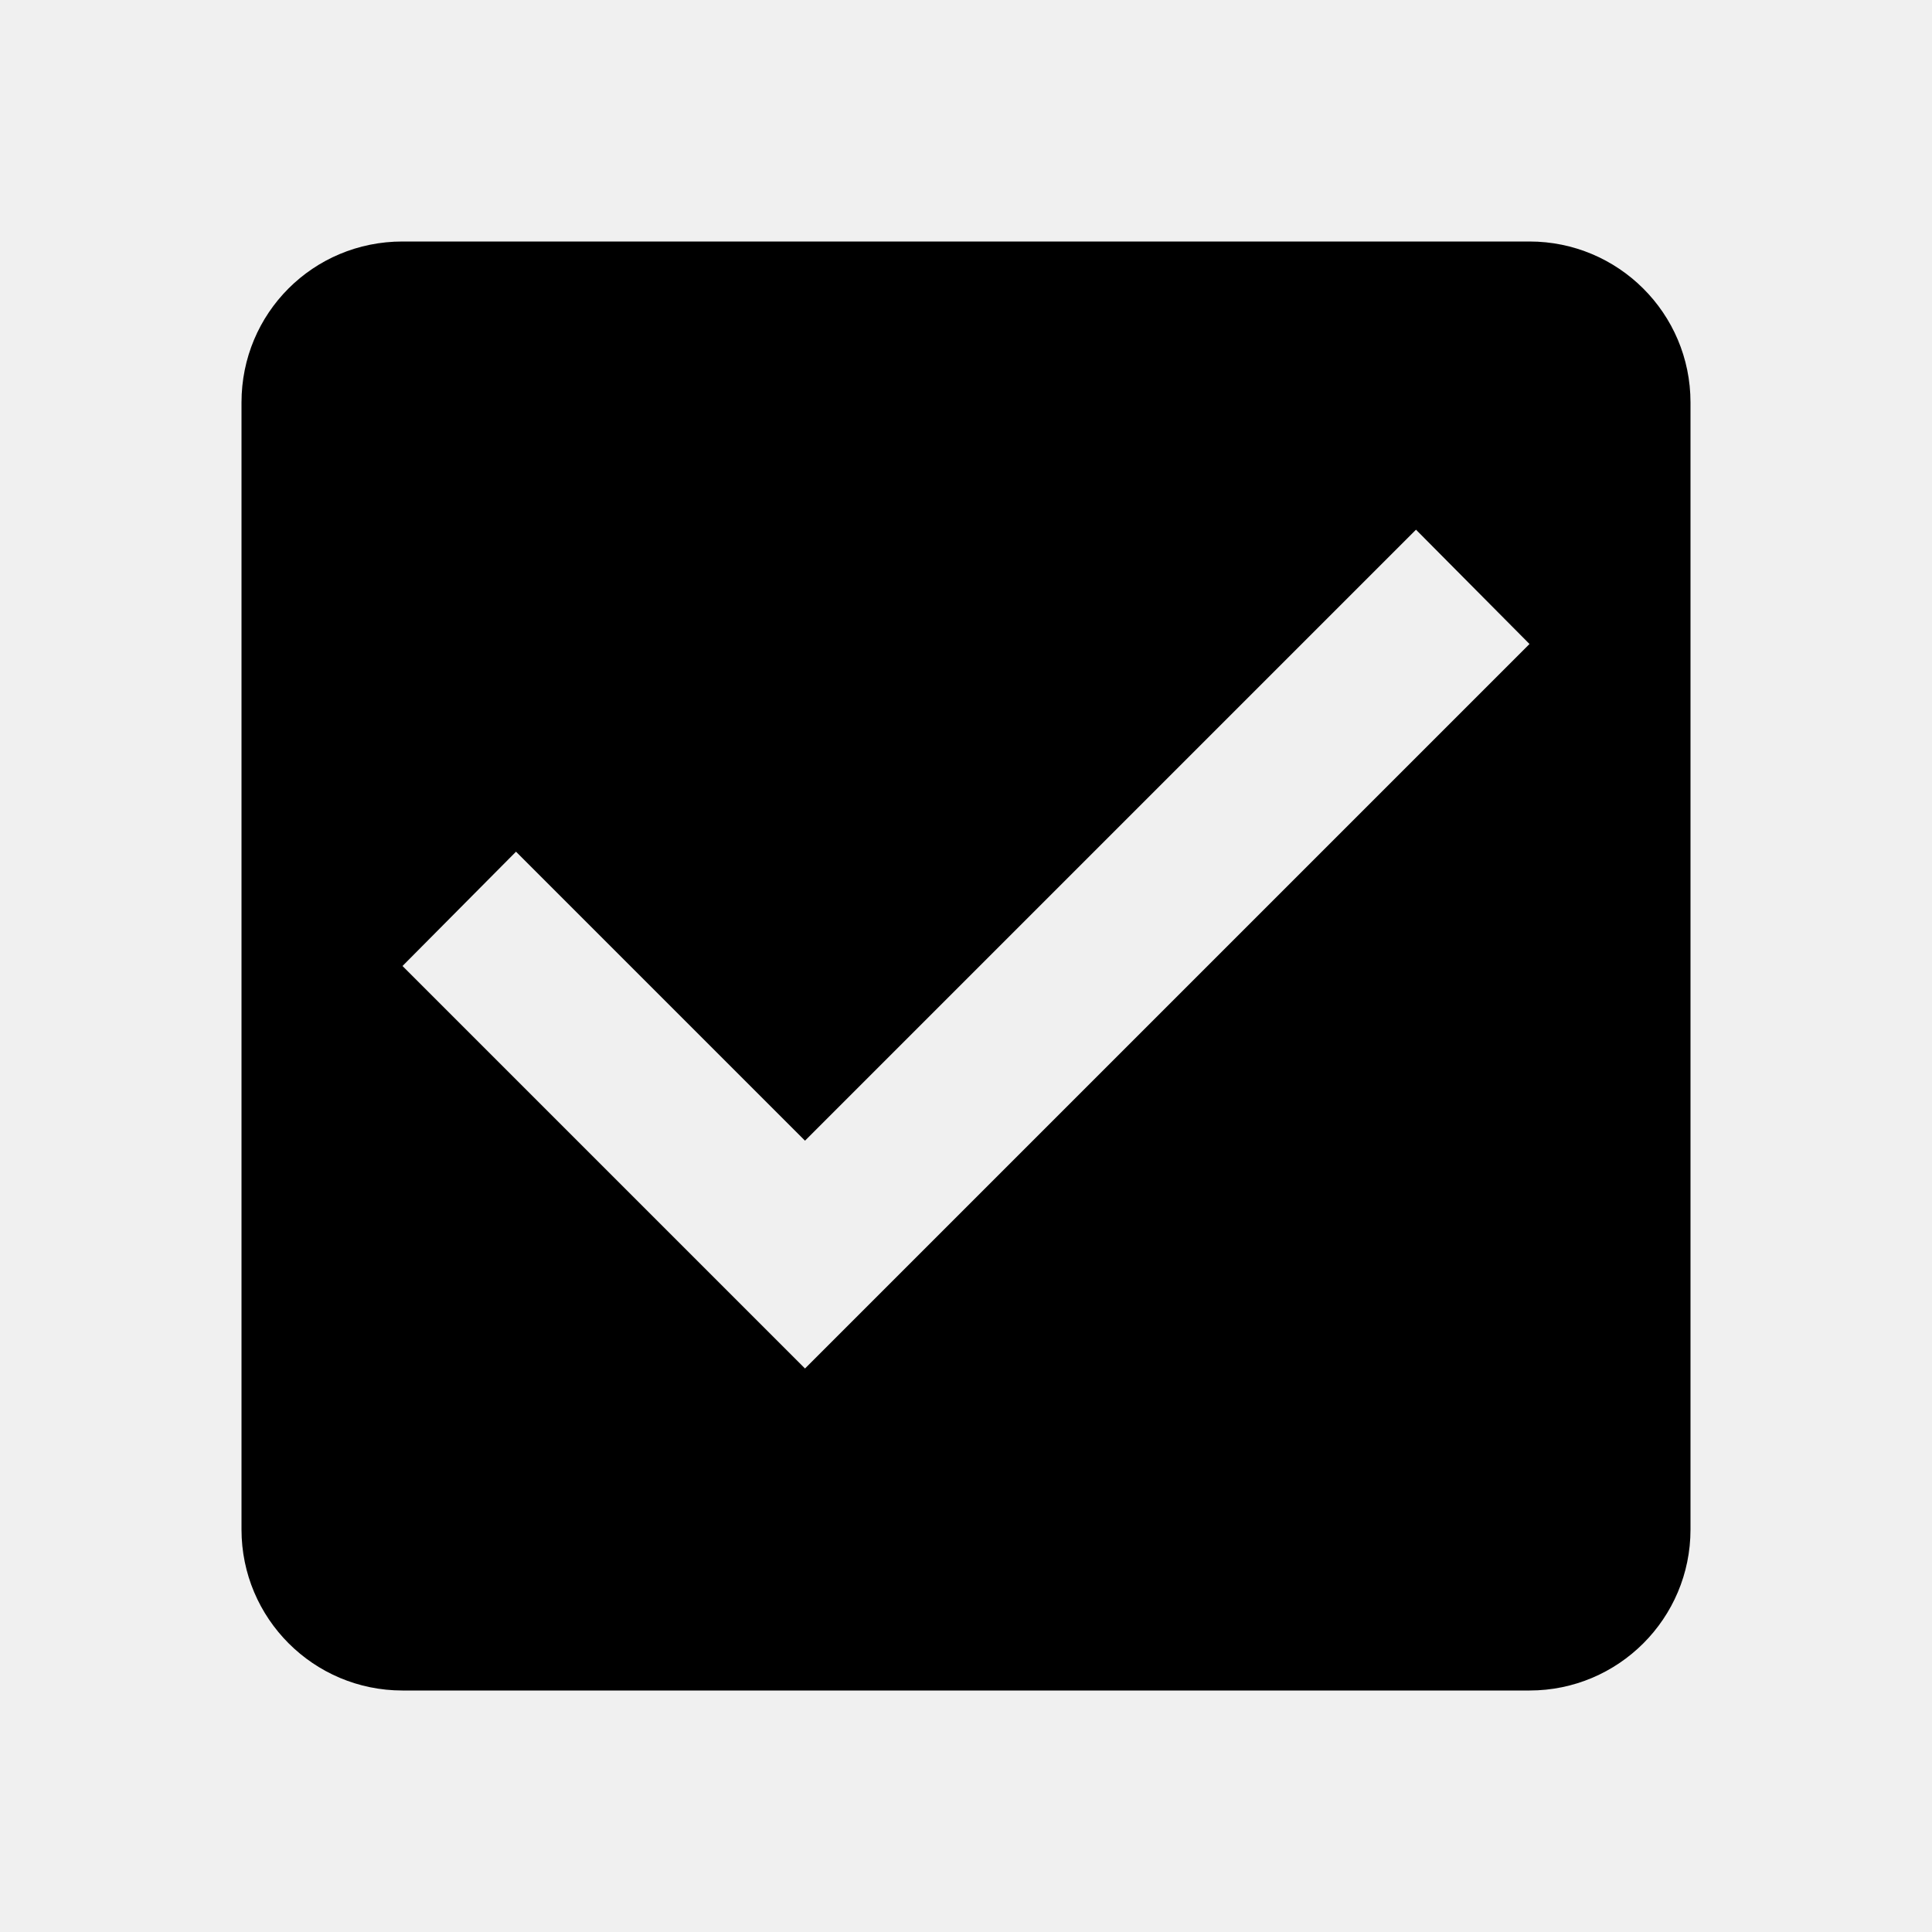
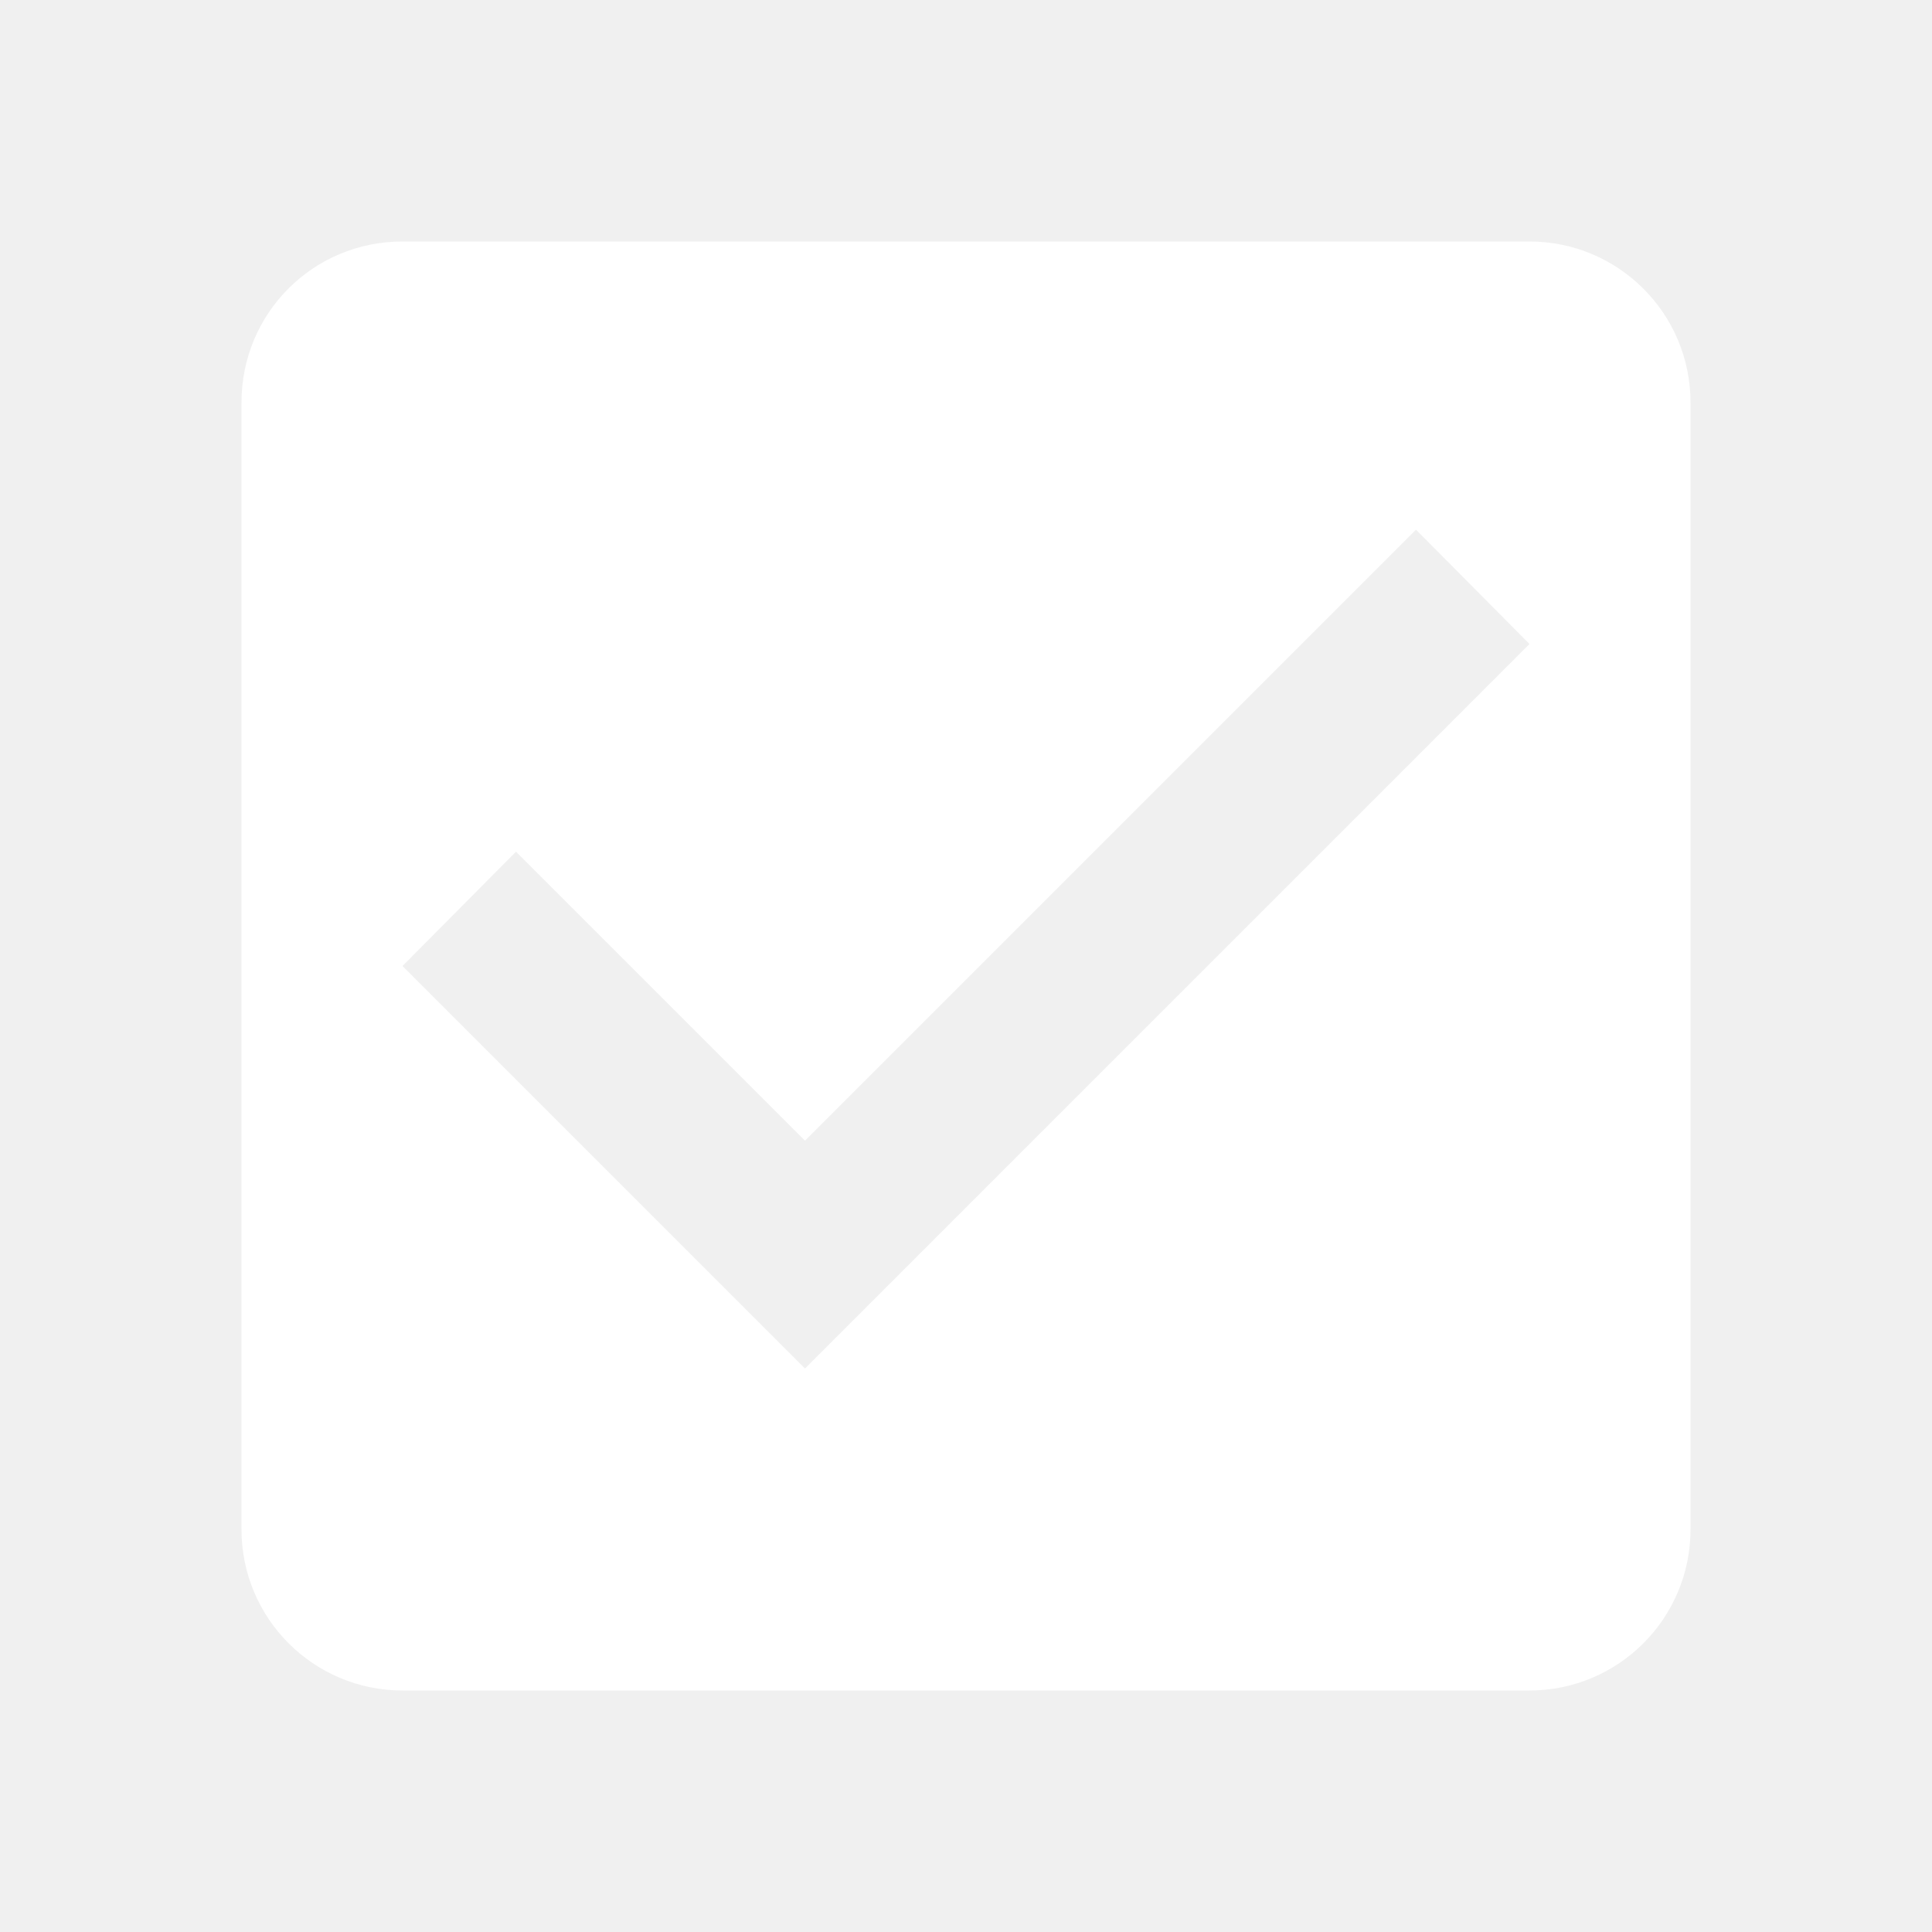
<svg xmlns="http://www.w3.org/2000/svg" viewBox="0 0 24 24">
-   <path d="M10,17L5,12L6.41,10.58L10,14.17L17.59,6.58L19,8M19,3H5C3.89,3 3,3.89 3,5V19A2,2 0 0,0 5,21H19A2,2 0 0,0 21,19V5C21,3.89 20.1,3 19,3Z" />
+   <path d="M10,17L5,12L6.41,10.58L10,14.17L17.59,6.58L19,8M19,3H5C3.89,3 3,3.89 3,5V19A2,2 0 0,0 5,21H19A2,2 0 0,0 21,19V5C21,3.89 20.1,3 19,3Z" fill="white" />
</svg>
